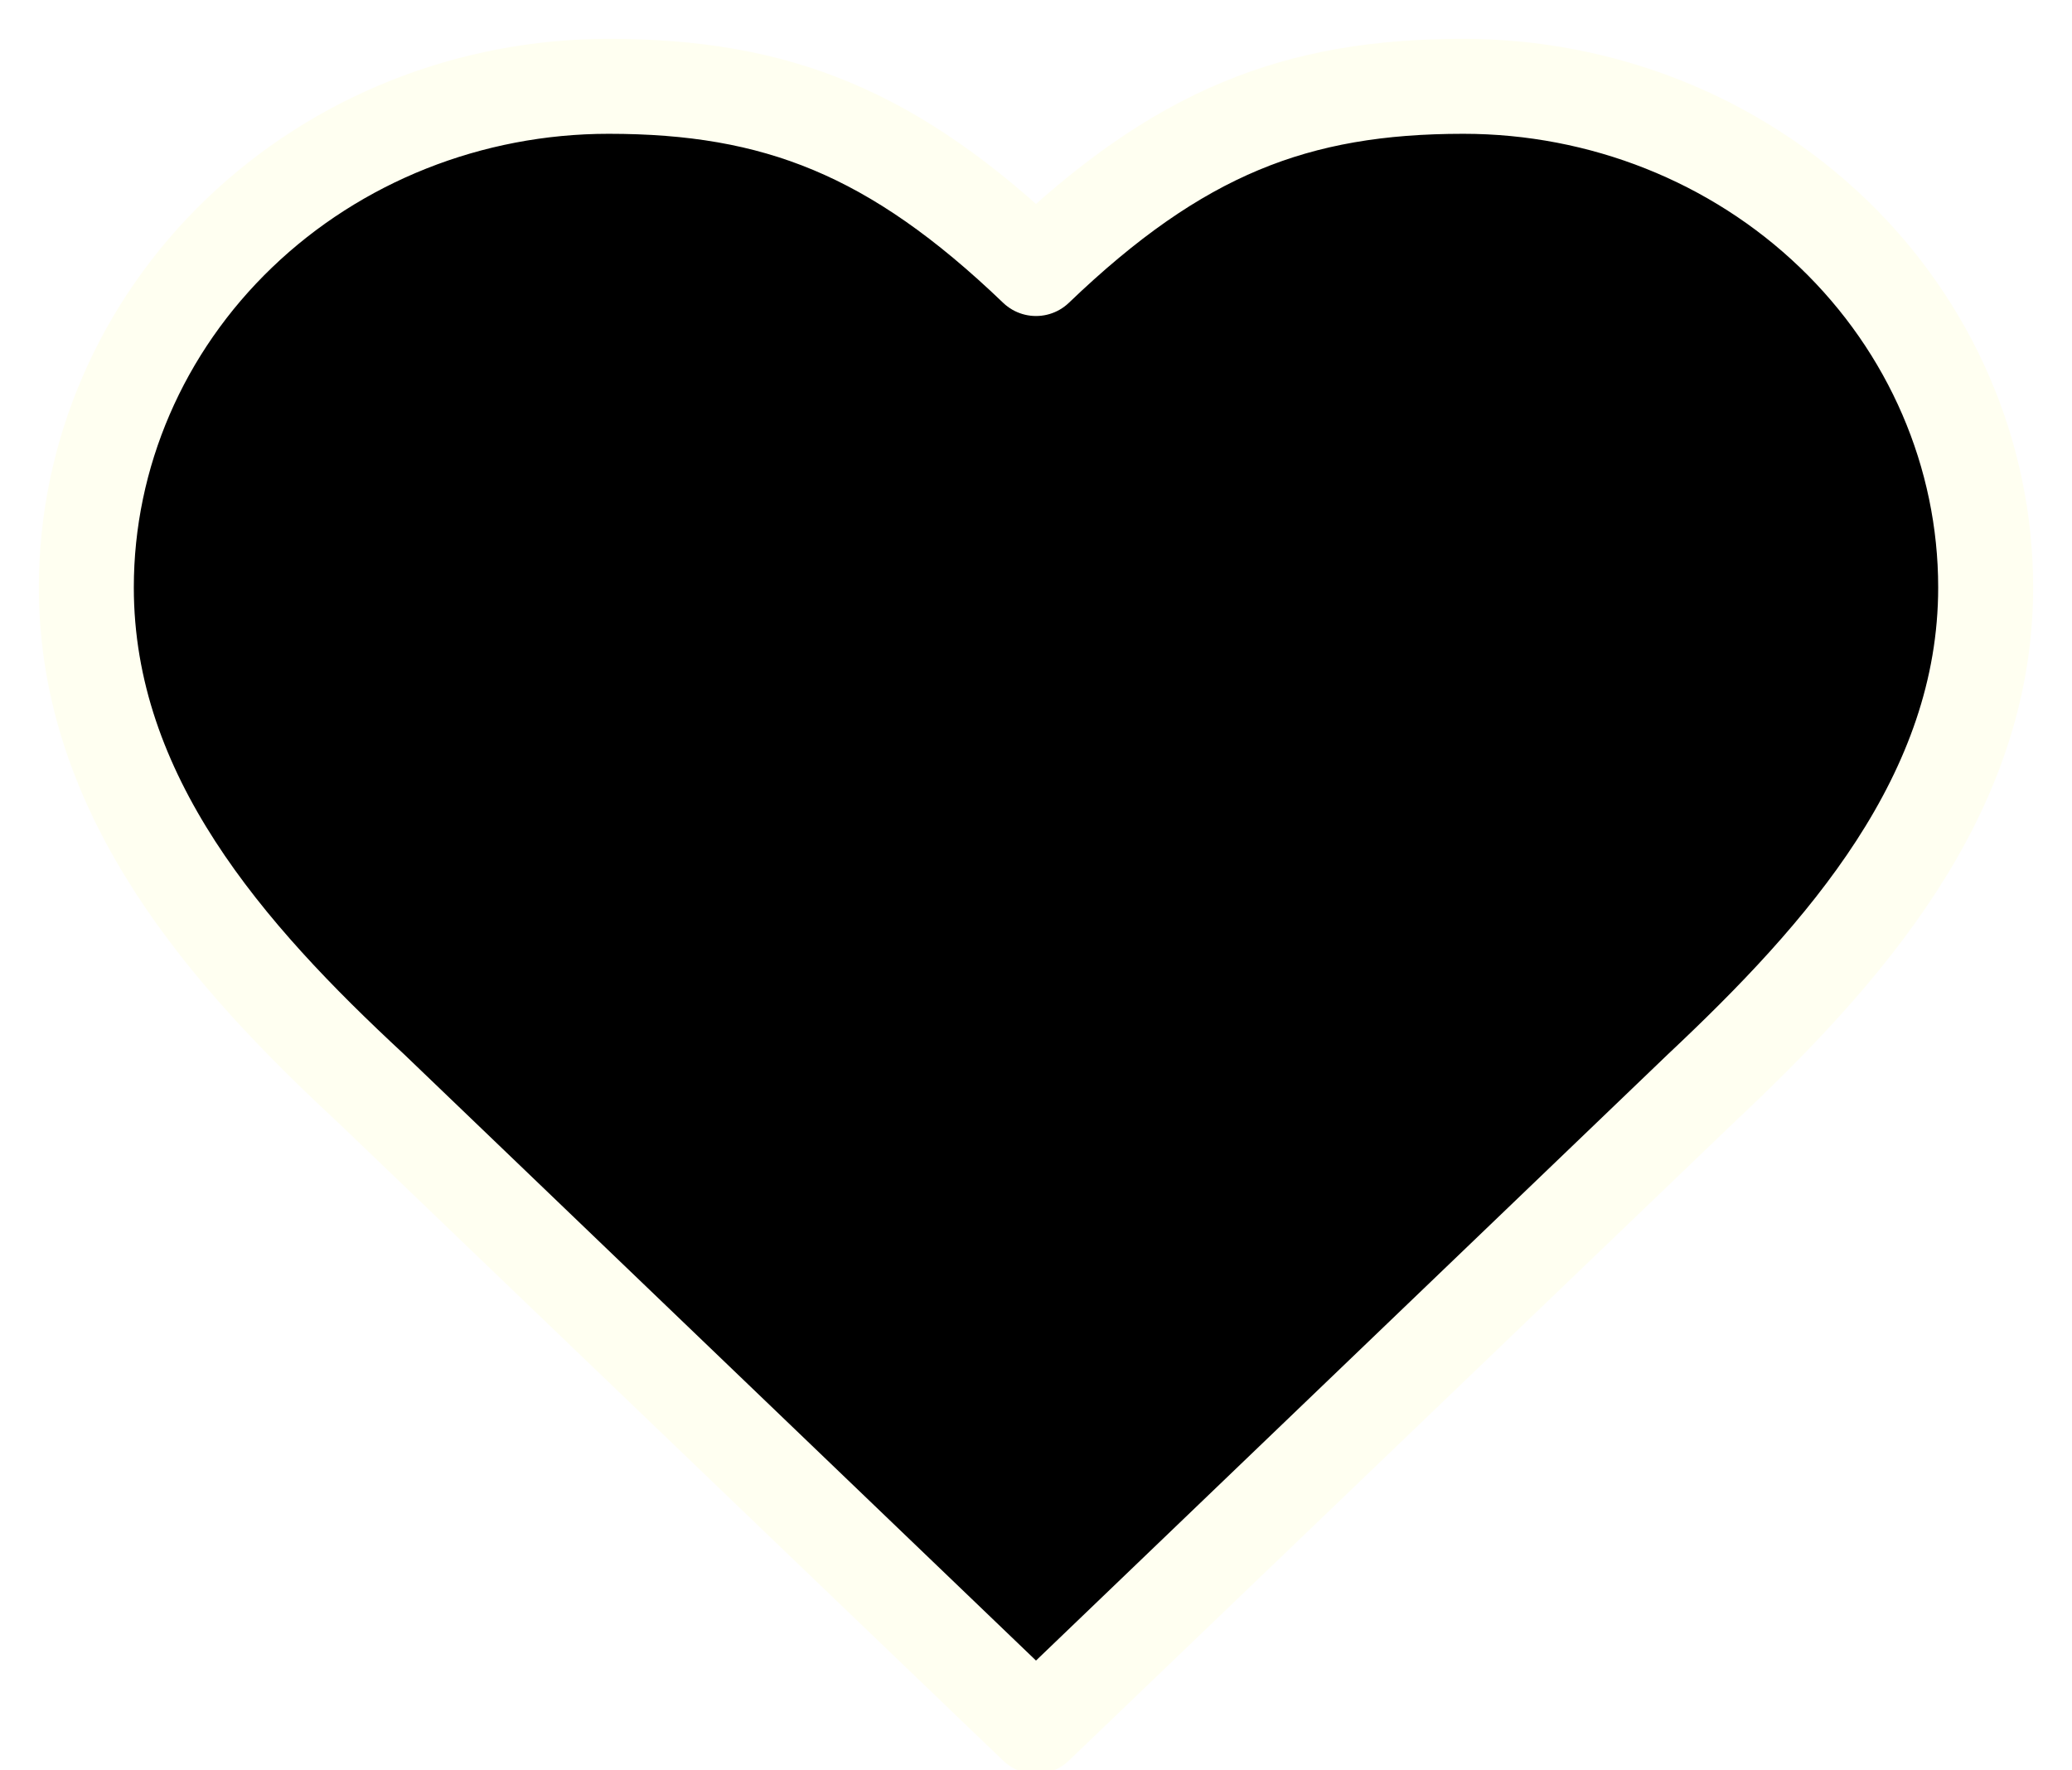
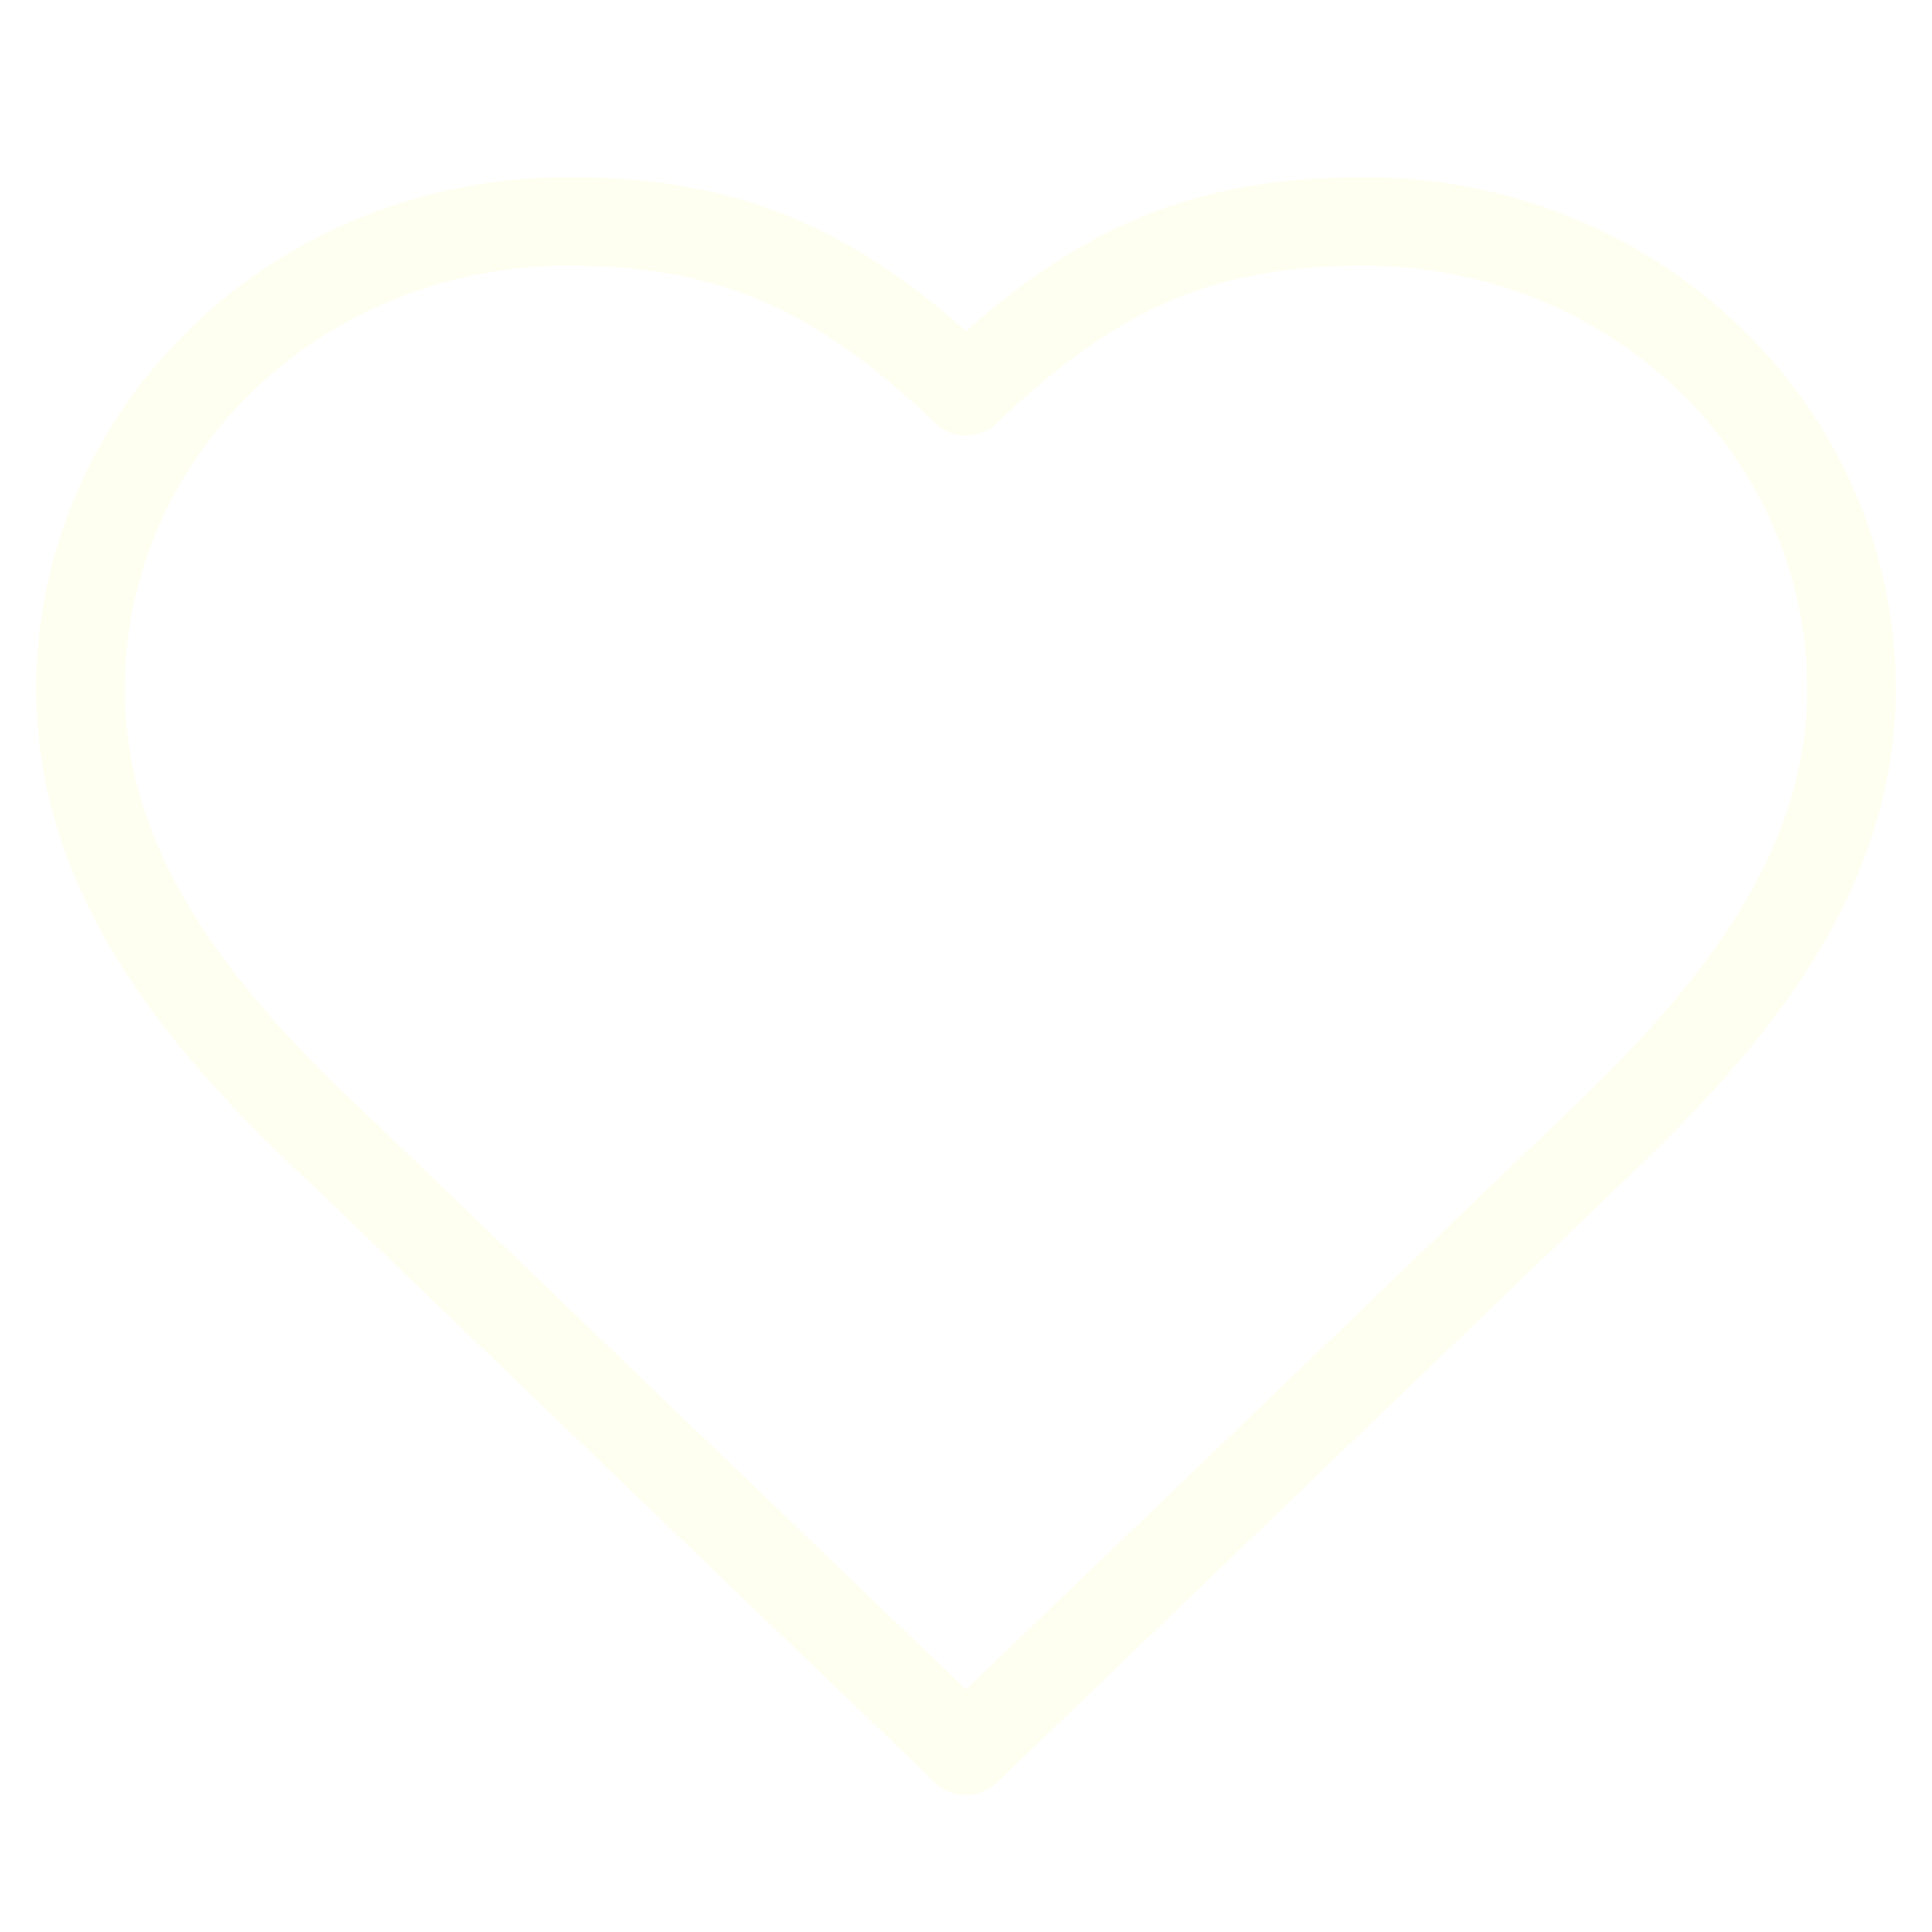
- <svg xmlns="http://www.w3.org/2000/svg" viewBox="0 0 48 41">
+ <svg xmlns="http://www.w3.org/2000/svg" width="48" height="48" viewBox="0 0 48 41" fill="none">
  <path d="M39.4 25.222C42.678 22.14 46 18.446 46 13.611C46 10.532 44.725 7.578 42.456 5.401C40.187 3.223 37.109 2 33.9 2C30.028 2 27.3 3.056 24 6.222C20.7 3.056 17.972 2 14.1 2C10.891 2 7.813 3.223 5.544 5.401C3.275 7.578 2 10.532 2 13.611C2 18.467 5.3 22.161 8.6 25.222L24 40L39.4 25.222Z" stroke="#FFFFF1" stroke-width="2.2" stroke-linecap="round" stroke-linejoin="round" />
</svg>
